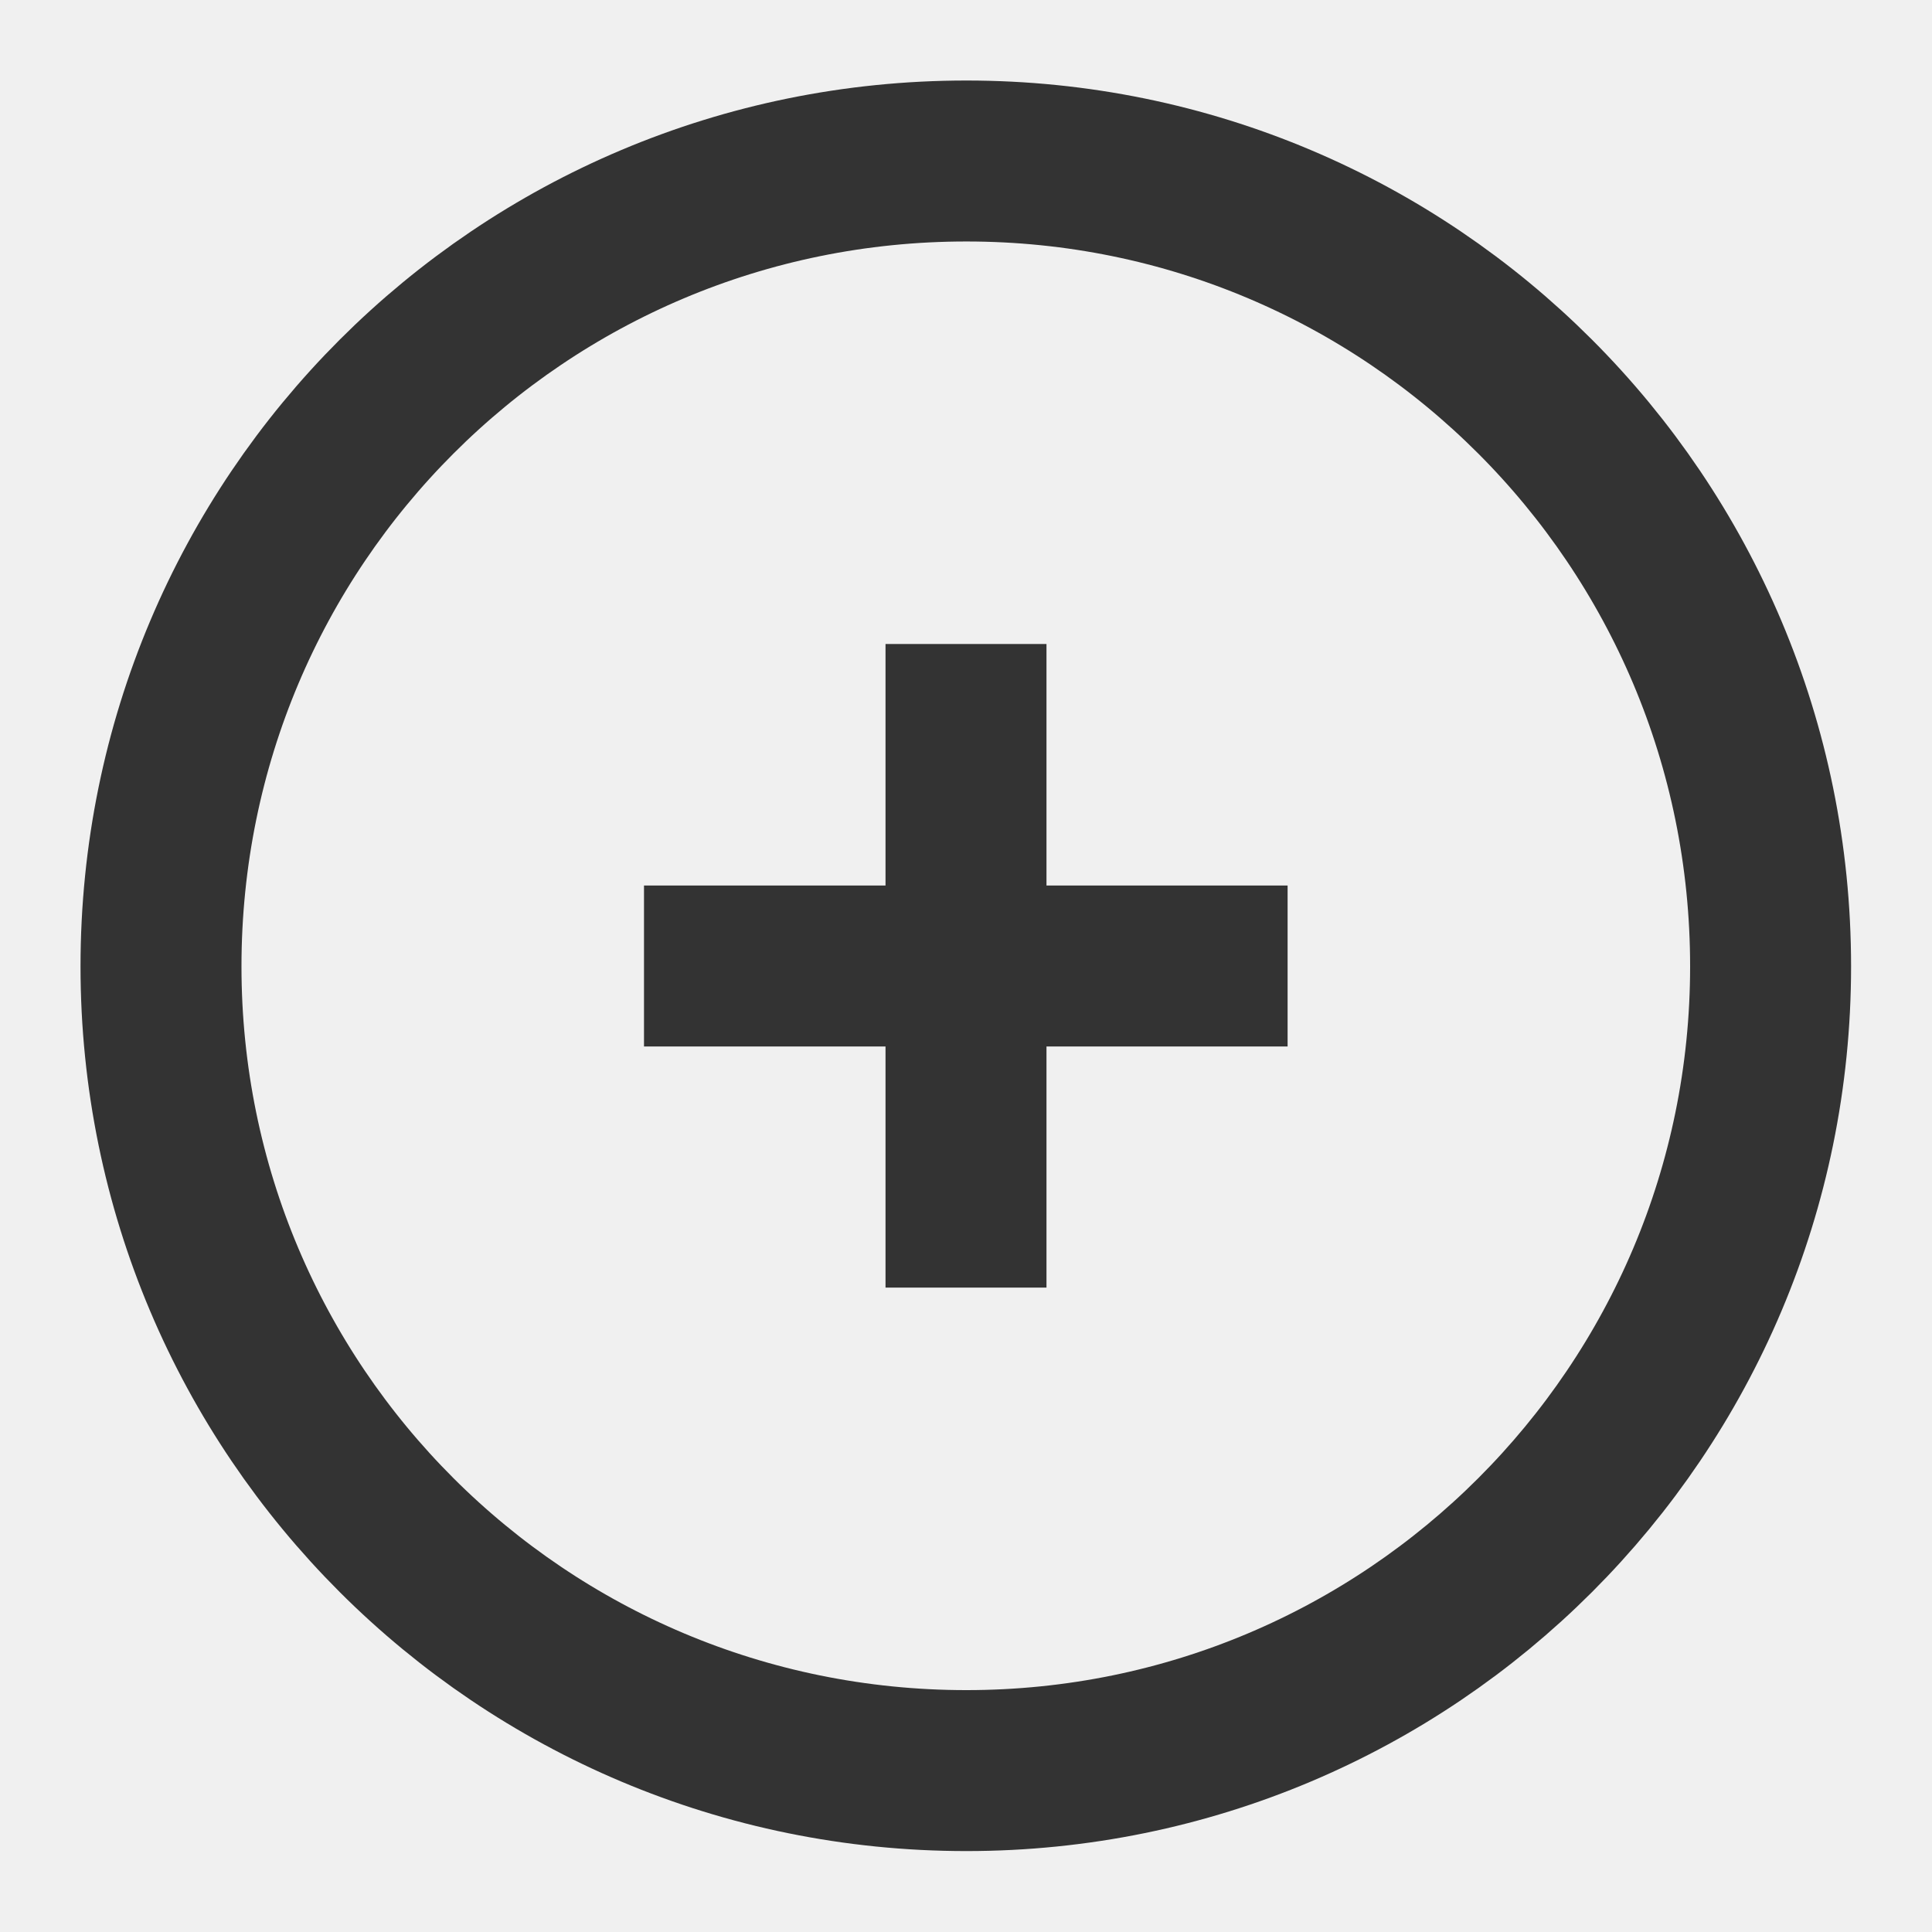
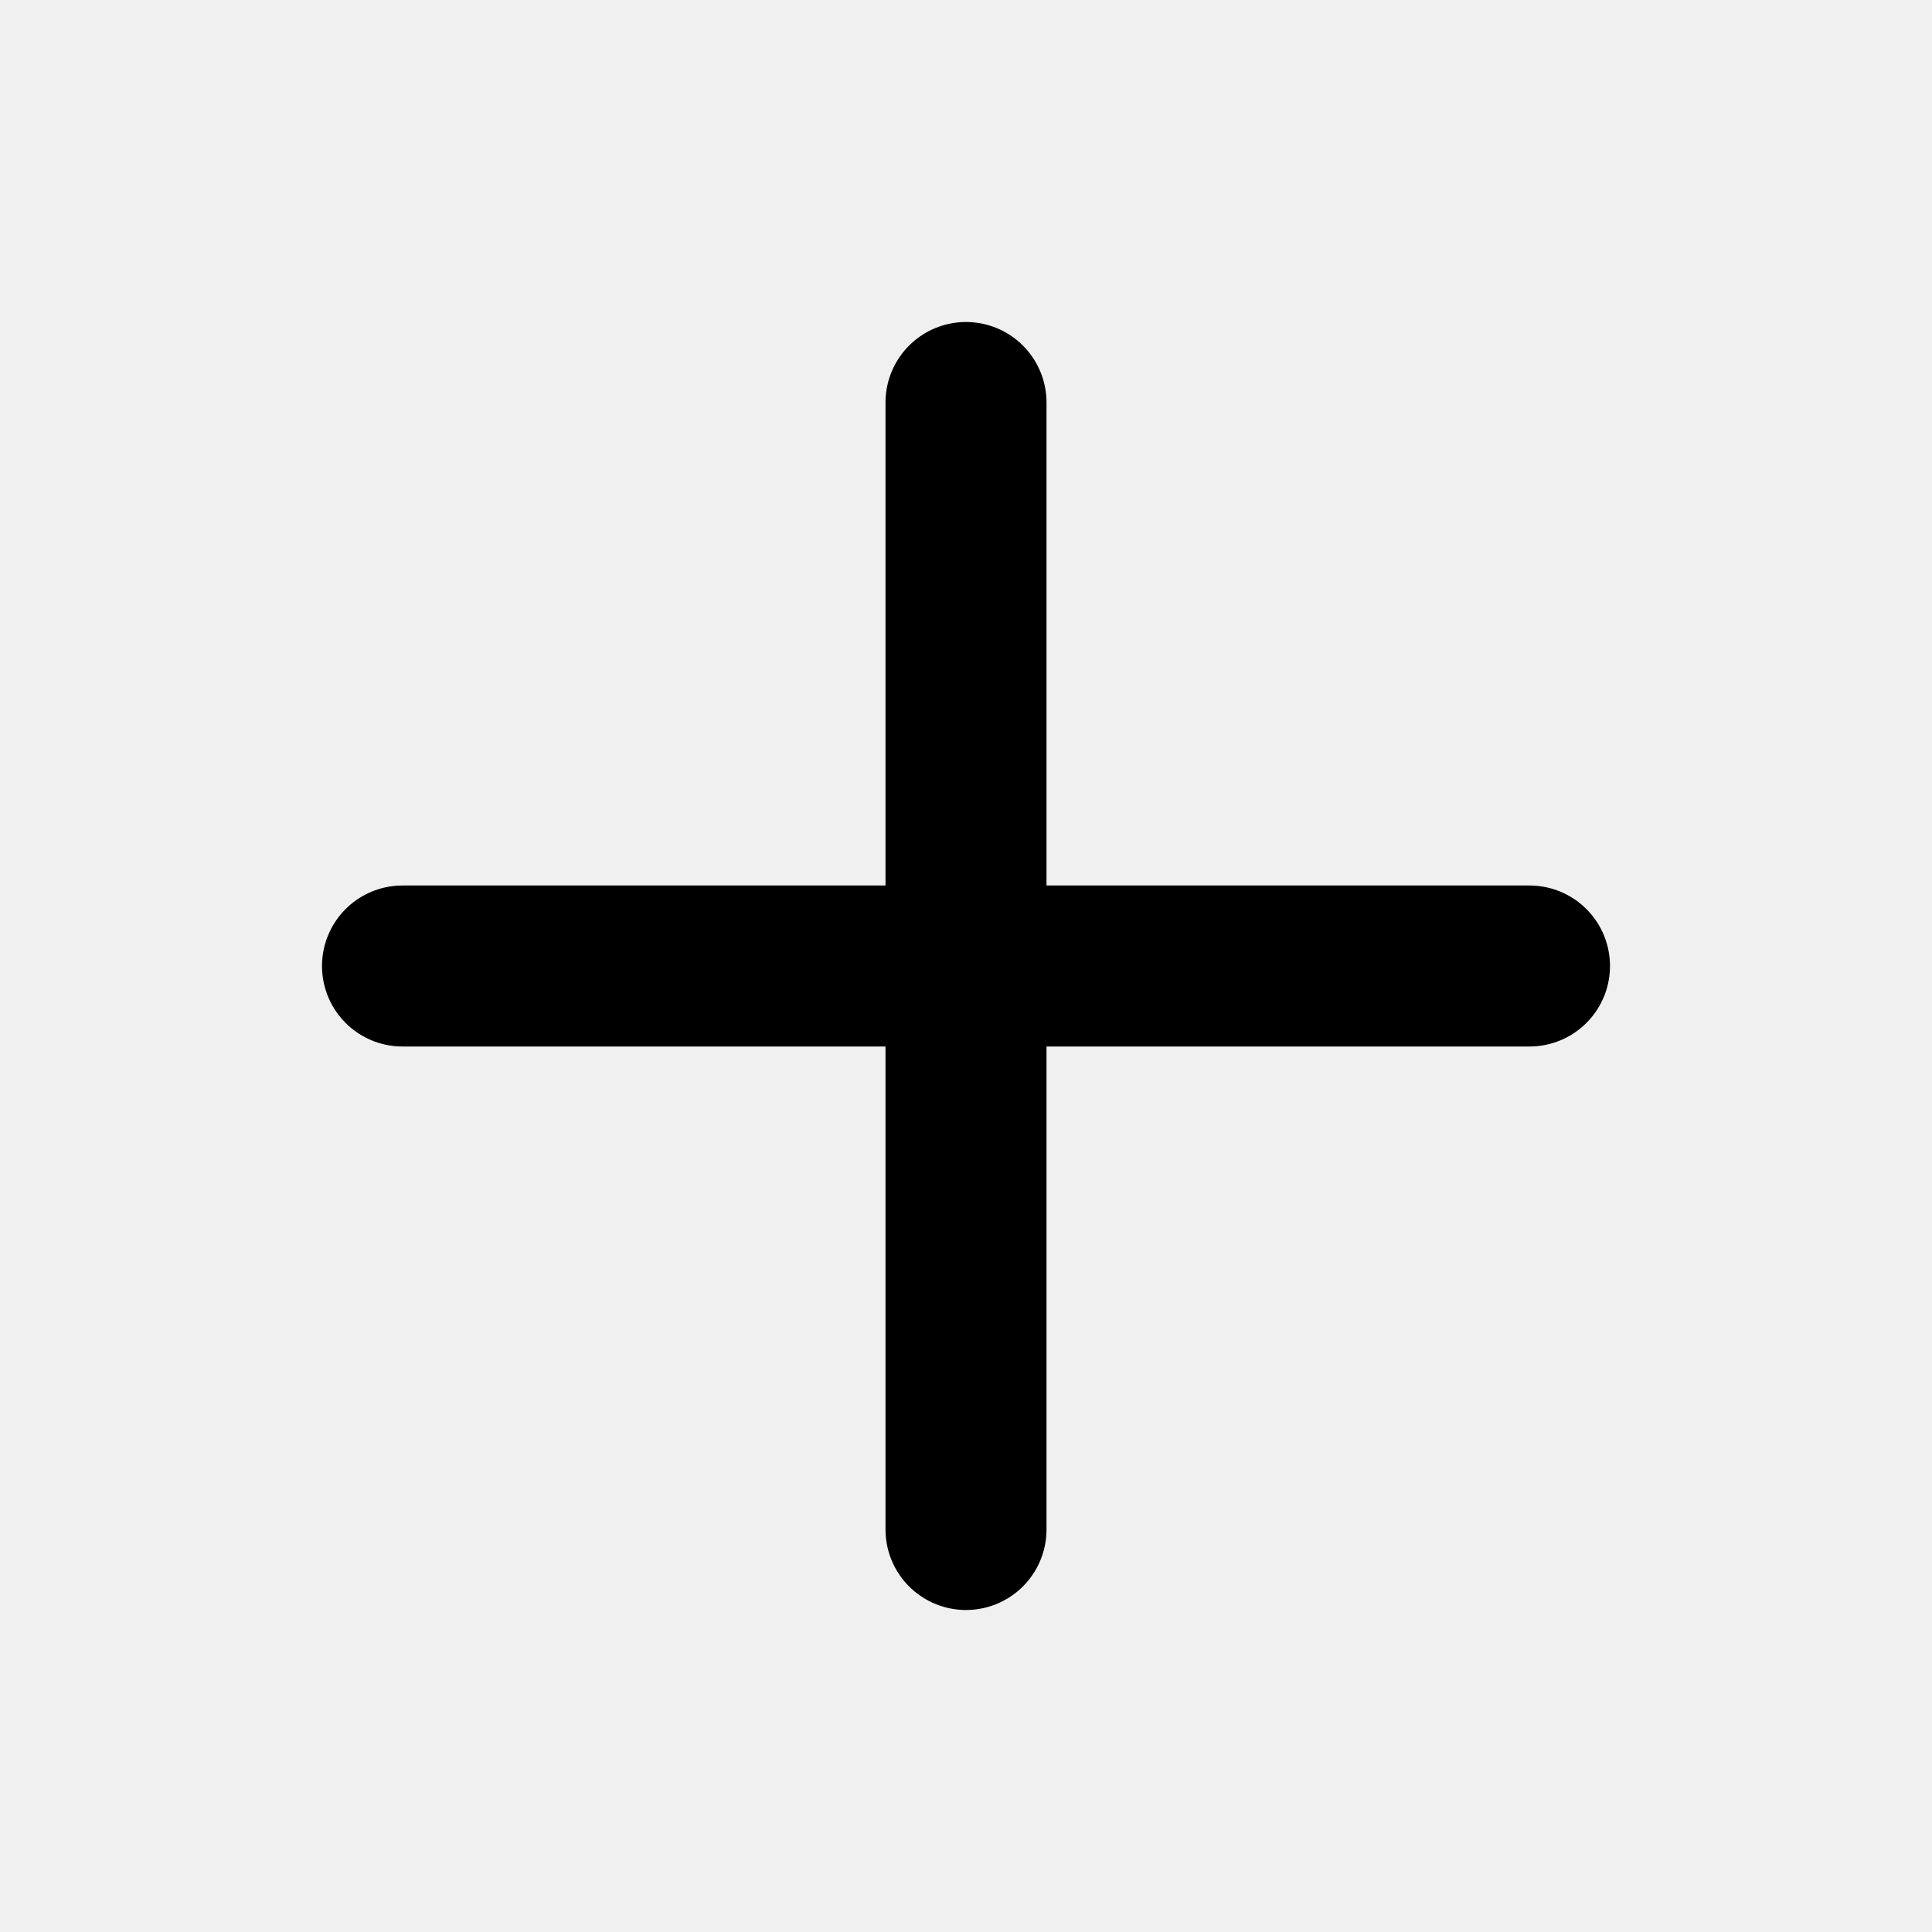
- <svg xmlns="http://www.w3.org/2000/svg" xmlns:xlink="http://www.w3.org/1999/xlink" width="16" height="16" viewBox="0 0 16 16" fill="none">
-   <defs>
-     <rect id="path_0" x="0" y="0" width="16" height="16" />
-   </defs>
-   <g opacity="1" transform="translate(0 0)  rotate(0 8 8)">
-     <mask id="bg-mask-0" fill="white">
-       <use xlink:href="#path_0" />
-     </mask>
-     <g mask="url(#bg-mask-0)">
-       <path id="路径 1" style="stroke:#333333; stroke-width:1.333; stroke-opacity:1; stroke-dasharray:0 0" transform="translate(1.333333 1.333333)  rotate(0 6.666667 6.666667)" d="M13.33,6.67C13.33,2.98 10.35,0 6.67,0C2.98,0 0,2.98 0,6.67C0,10.35 2.98,13.33 6.67,13.33C10.35,13.33 13.33,10.35 13.33,6.67Z " />
-       <path id="路径 2" style="stroke:#333333; stroke-width:1.333; stroke-opacity:1; stroke-dasharray:0 0" transform="translate(8 5.333333)  rotate(0 0 2.666667)" d="M0,0L0,5.33 " />
-       <path id="路径 3" style="stroke:#333333; stroke-width:1.333; stroke-opacity:1; stroke-dasharray:0 0" transform="translate(5.333333 8)  rotate(0 2.666667 0)" d="M0,0L5.33,0 " />
-     </g>
-   </g>
+ <svg xmlns="http://www.w3.org/2000/svg" stroke="currentColor" fill="none" stroke-width="2" viewBox="0 0 24 24" stroke-linecap="round" stroke-linejoin="round" class="icon-sm shrink-0" height="1em" width="1em">
+   <line x1="12" y1="5" x2="12" y2="19" />
+   <line x1="5" y1="12" x2="19" y2="12" />
</svg>
